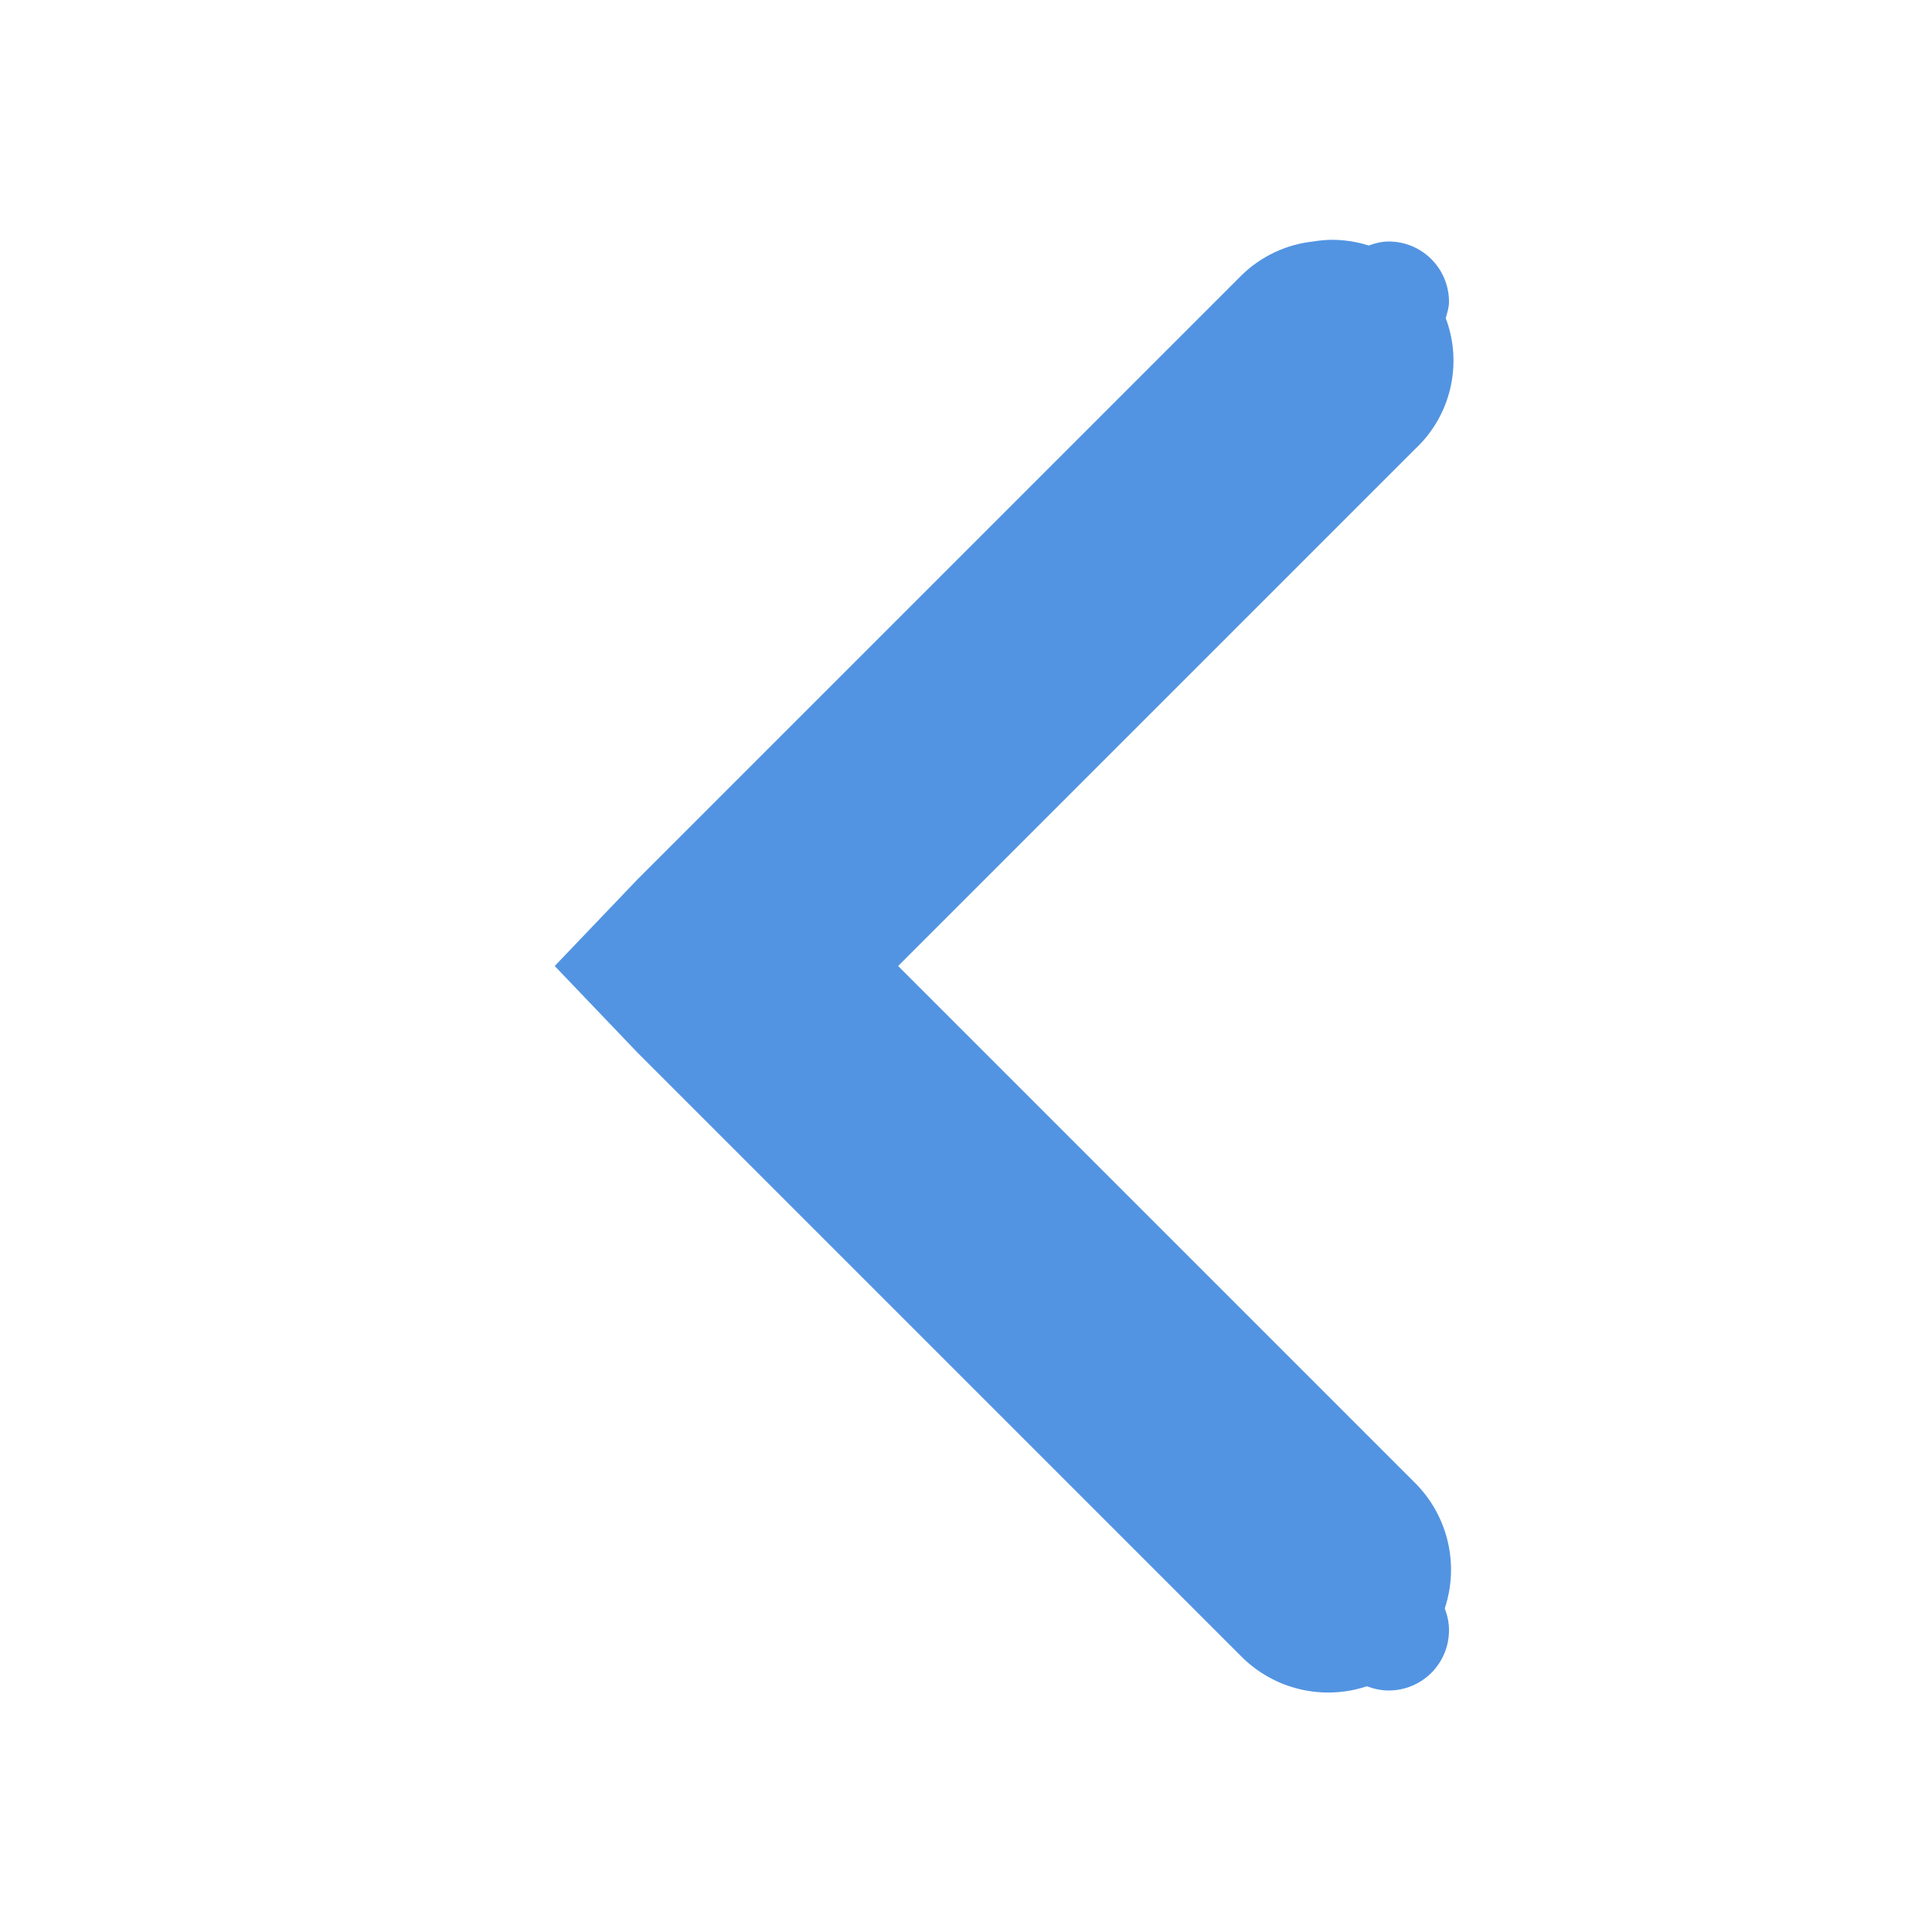
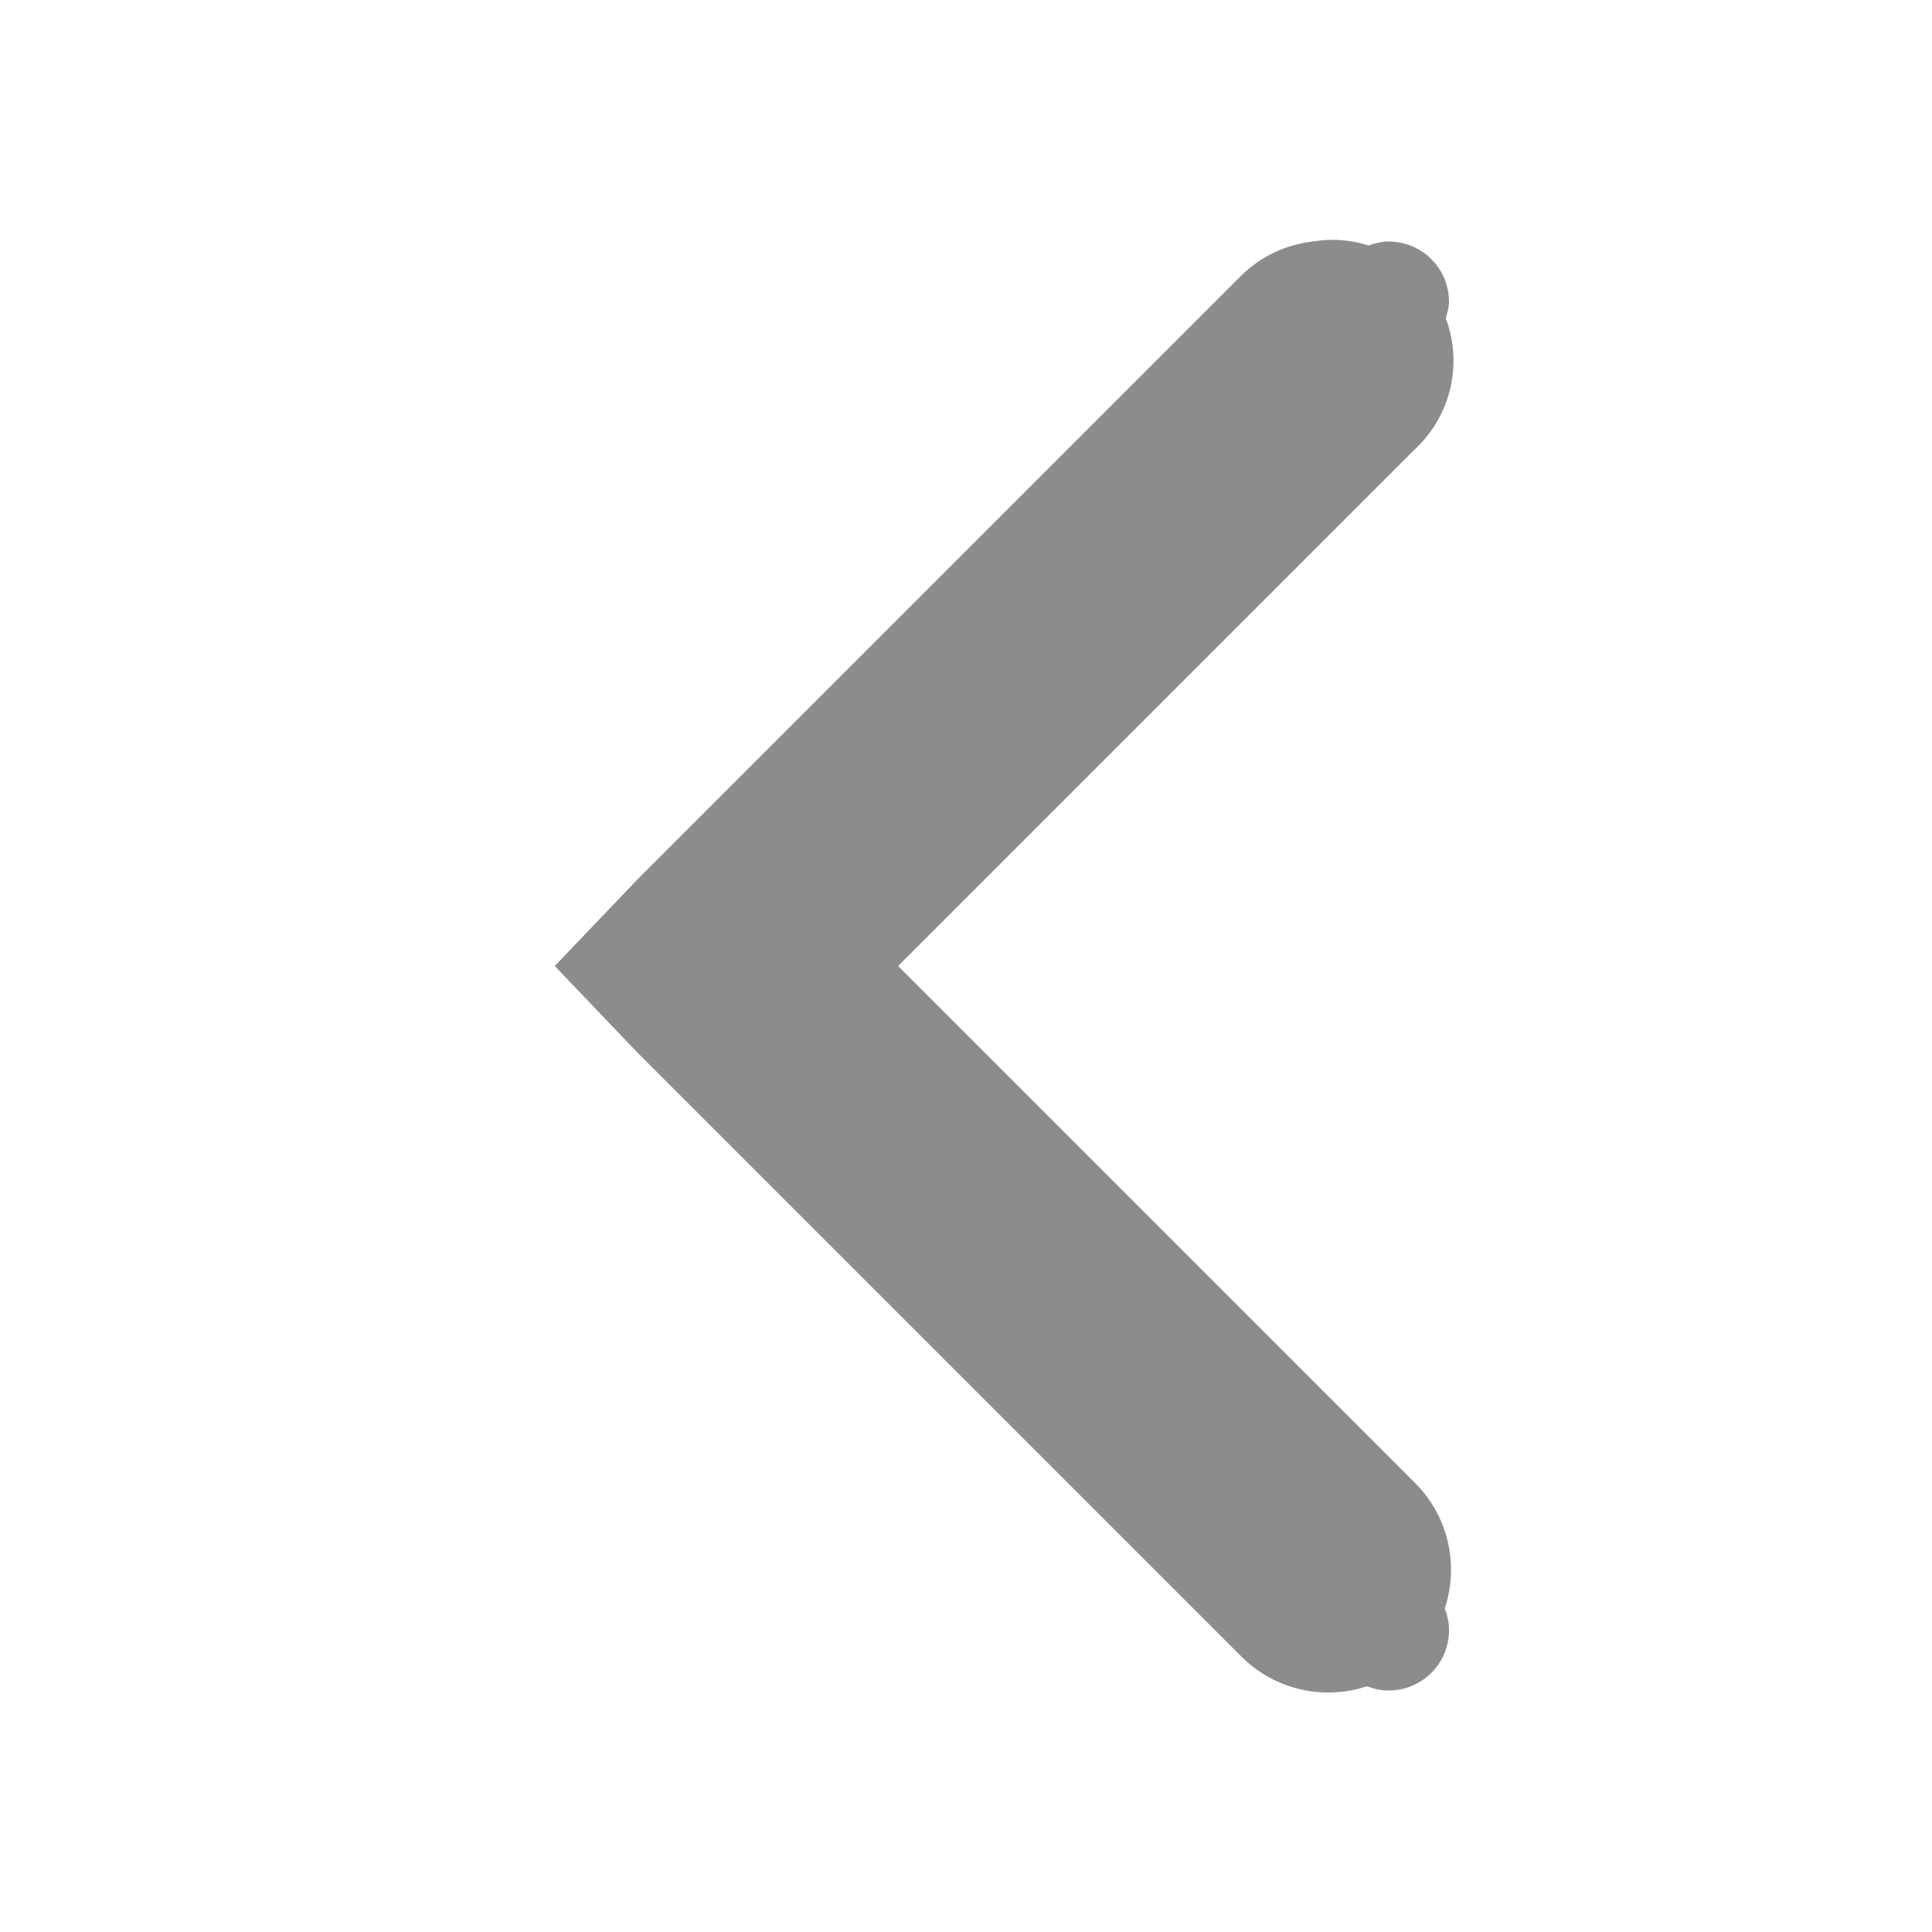
<svg xmlns="http://www.w3.org/2000/svg" xmlns:ns1="http://www.openswatchbook.org/uri/2009/osb" xmlns:xlink="http://www.w3.org/1999/xlink" height="16" id="svg7384" version="1.1" width="16">
  <defs id="defs7386">
    <linearGradient id="selected_bg_color" ns1:paint="solid">
-       <stop style="stop-color:#5294e2;stop-opacity:1;" offset="0" id="stop4149" />
+       <stop style="stop-color:#8c8c8c;stop-opacity:1;" offset="0" id="stop4149" />
    </linearGradient>
    <linearGradient xlink:href="#selected_bg_color" id="linearGradient4151" x1="108.316" y1="748.987" x2="108.316" y2="761.017" gradientUnits="userSpaceOnUse" gradientTransform="translate(-100.0002,-747)" />
  </defs>
  <g id="layer9" style="display:inline" transform="translate(-100.0002,-747)" />
  <g id="layer10" transform="translate(-100.0002,-747)" />
  <g id="layer11" transform="translate(-100.0002,-747)" />
  <g id="layer13" transform="translate(-100.0002,-747)" />
  <g id="layer14" transform="translate(-100.0002,-747)" />
  <g id="layer15" style="display:inline" transform="translate(-100.0002,-747)" />
  <g id="g71291" style="display:inline" transform="translate(-100.0002,-747)" />
  <g id="g4953" style="display:inline" transform="translate(-100.0002,-747)" />
  <g id="layer12" style="display:inline" transform="translate(-100.0002,-747)">
    <path style="font-size:medium;font-style:normal;font-variant:normal;font-weight:normal;font-stretch:normal;text-indent:0;text-align:start;text-decoration:none;line-height:normal;letter-spacing:normal;word-spacing:normal;text-transform:none;direction:ltr;block-progression:tb;writing-mode:lr-tb;text-anchor:start;baseline-shift:baseline;color:#000000;fill:url(#linearGradient4151);fill-opacity:1;stroke:none;stroke-width:2;marker:none;visibility:visible;display:inline;overflow:visible;enable-background:accumulate;font-family:Sans;-inkscape-font-specification:Sans" d="M 11.029 1.986 A 1 1 0 0 0 10.875 2 A 1 1 0 0 0 10.281 2.281 L 5.281 7.281 L 4.594 8 L 5.281 8.719 L 10.281 13.719 A 1.016 1.016 0 0 0 11.32 13.965 C 11.376 13.986 11.436 14 11.5 14 C 11.777 14 12 13.777 12 13.5 C 12 13.436 11.986 13.376 11.965 13.32 A 1.016 1.016 0 0 0 11.719 12.281 L 7.438 8 L 11.719 3.719 A 1 1 0 0 0 11.973 2.635 C 11.985 2.591 12 2.548 12 2.5 C 12 2.223 11.777 2 11.5 2 C 11.441 2 11.386 2.015 11.334 2.033 A 1 1 0 0 0 11.029 1.986 z " transform="translate(100.0002,747)" id="path6040" />
  </g>
</svg>
